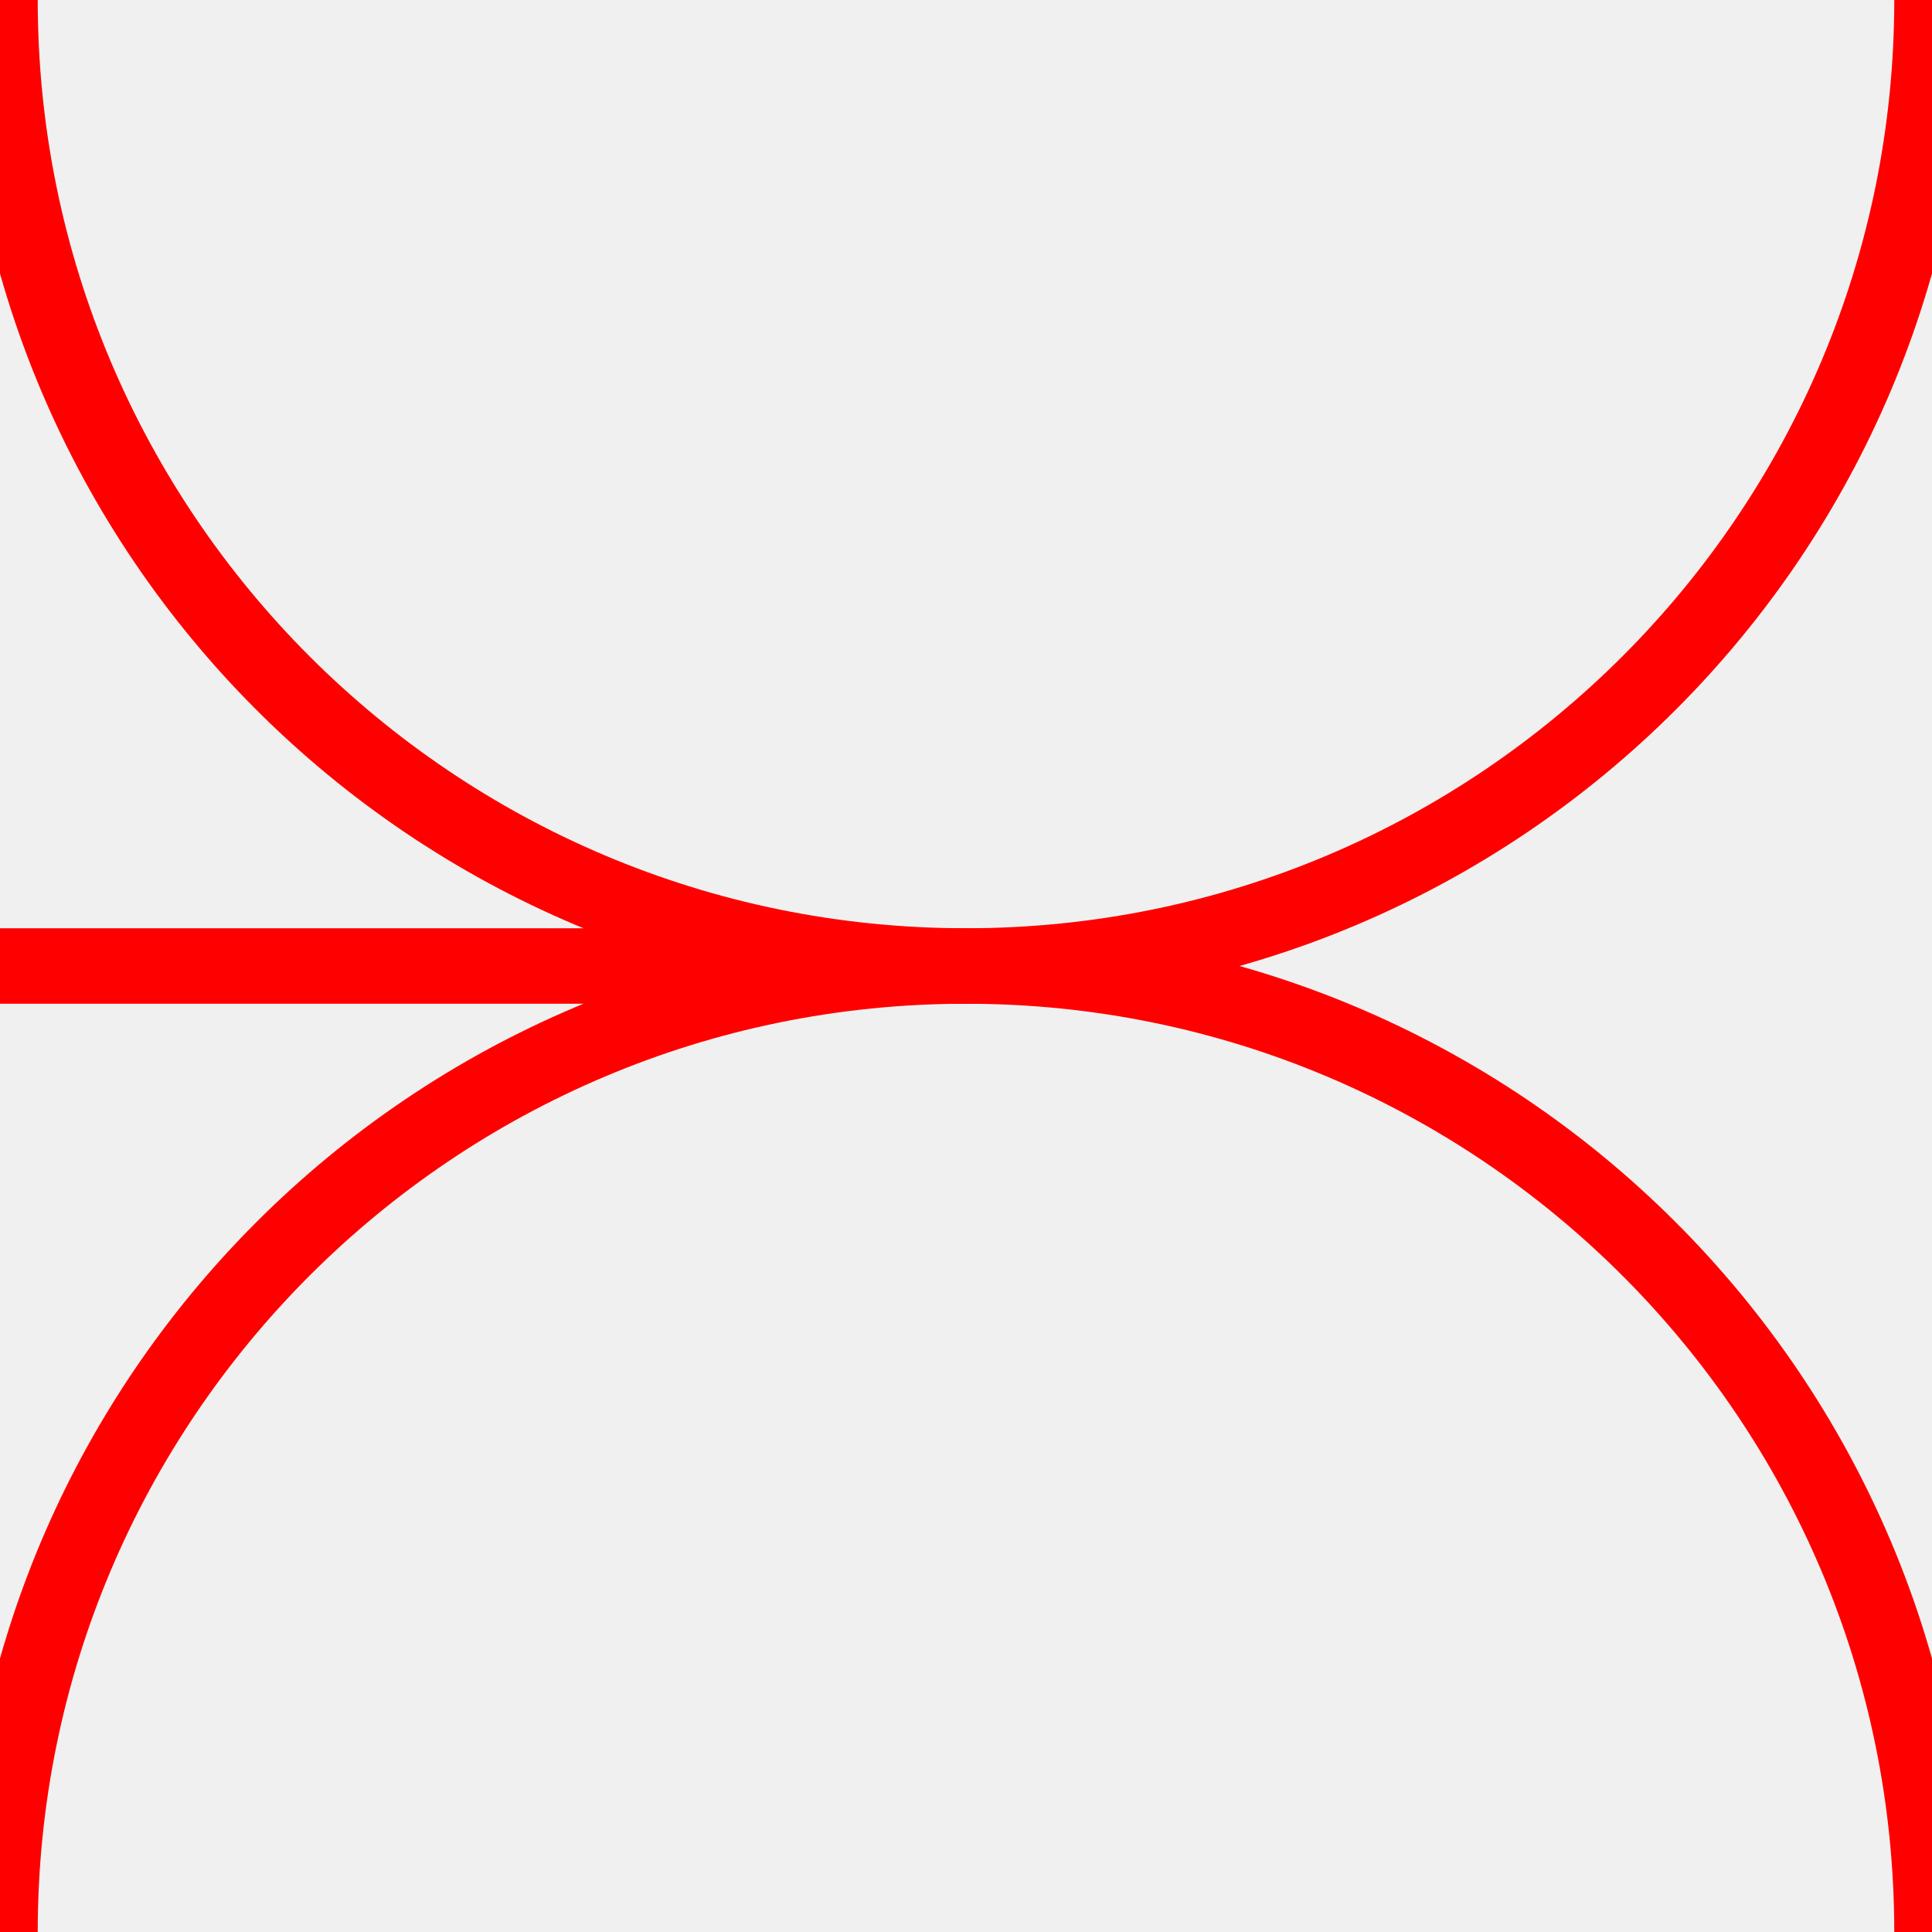
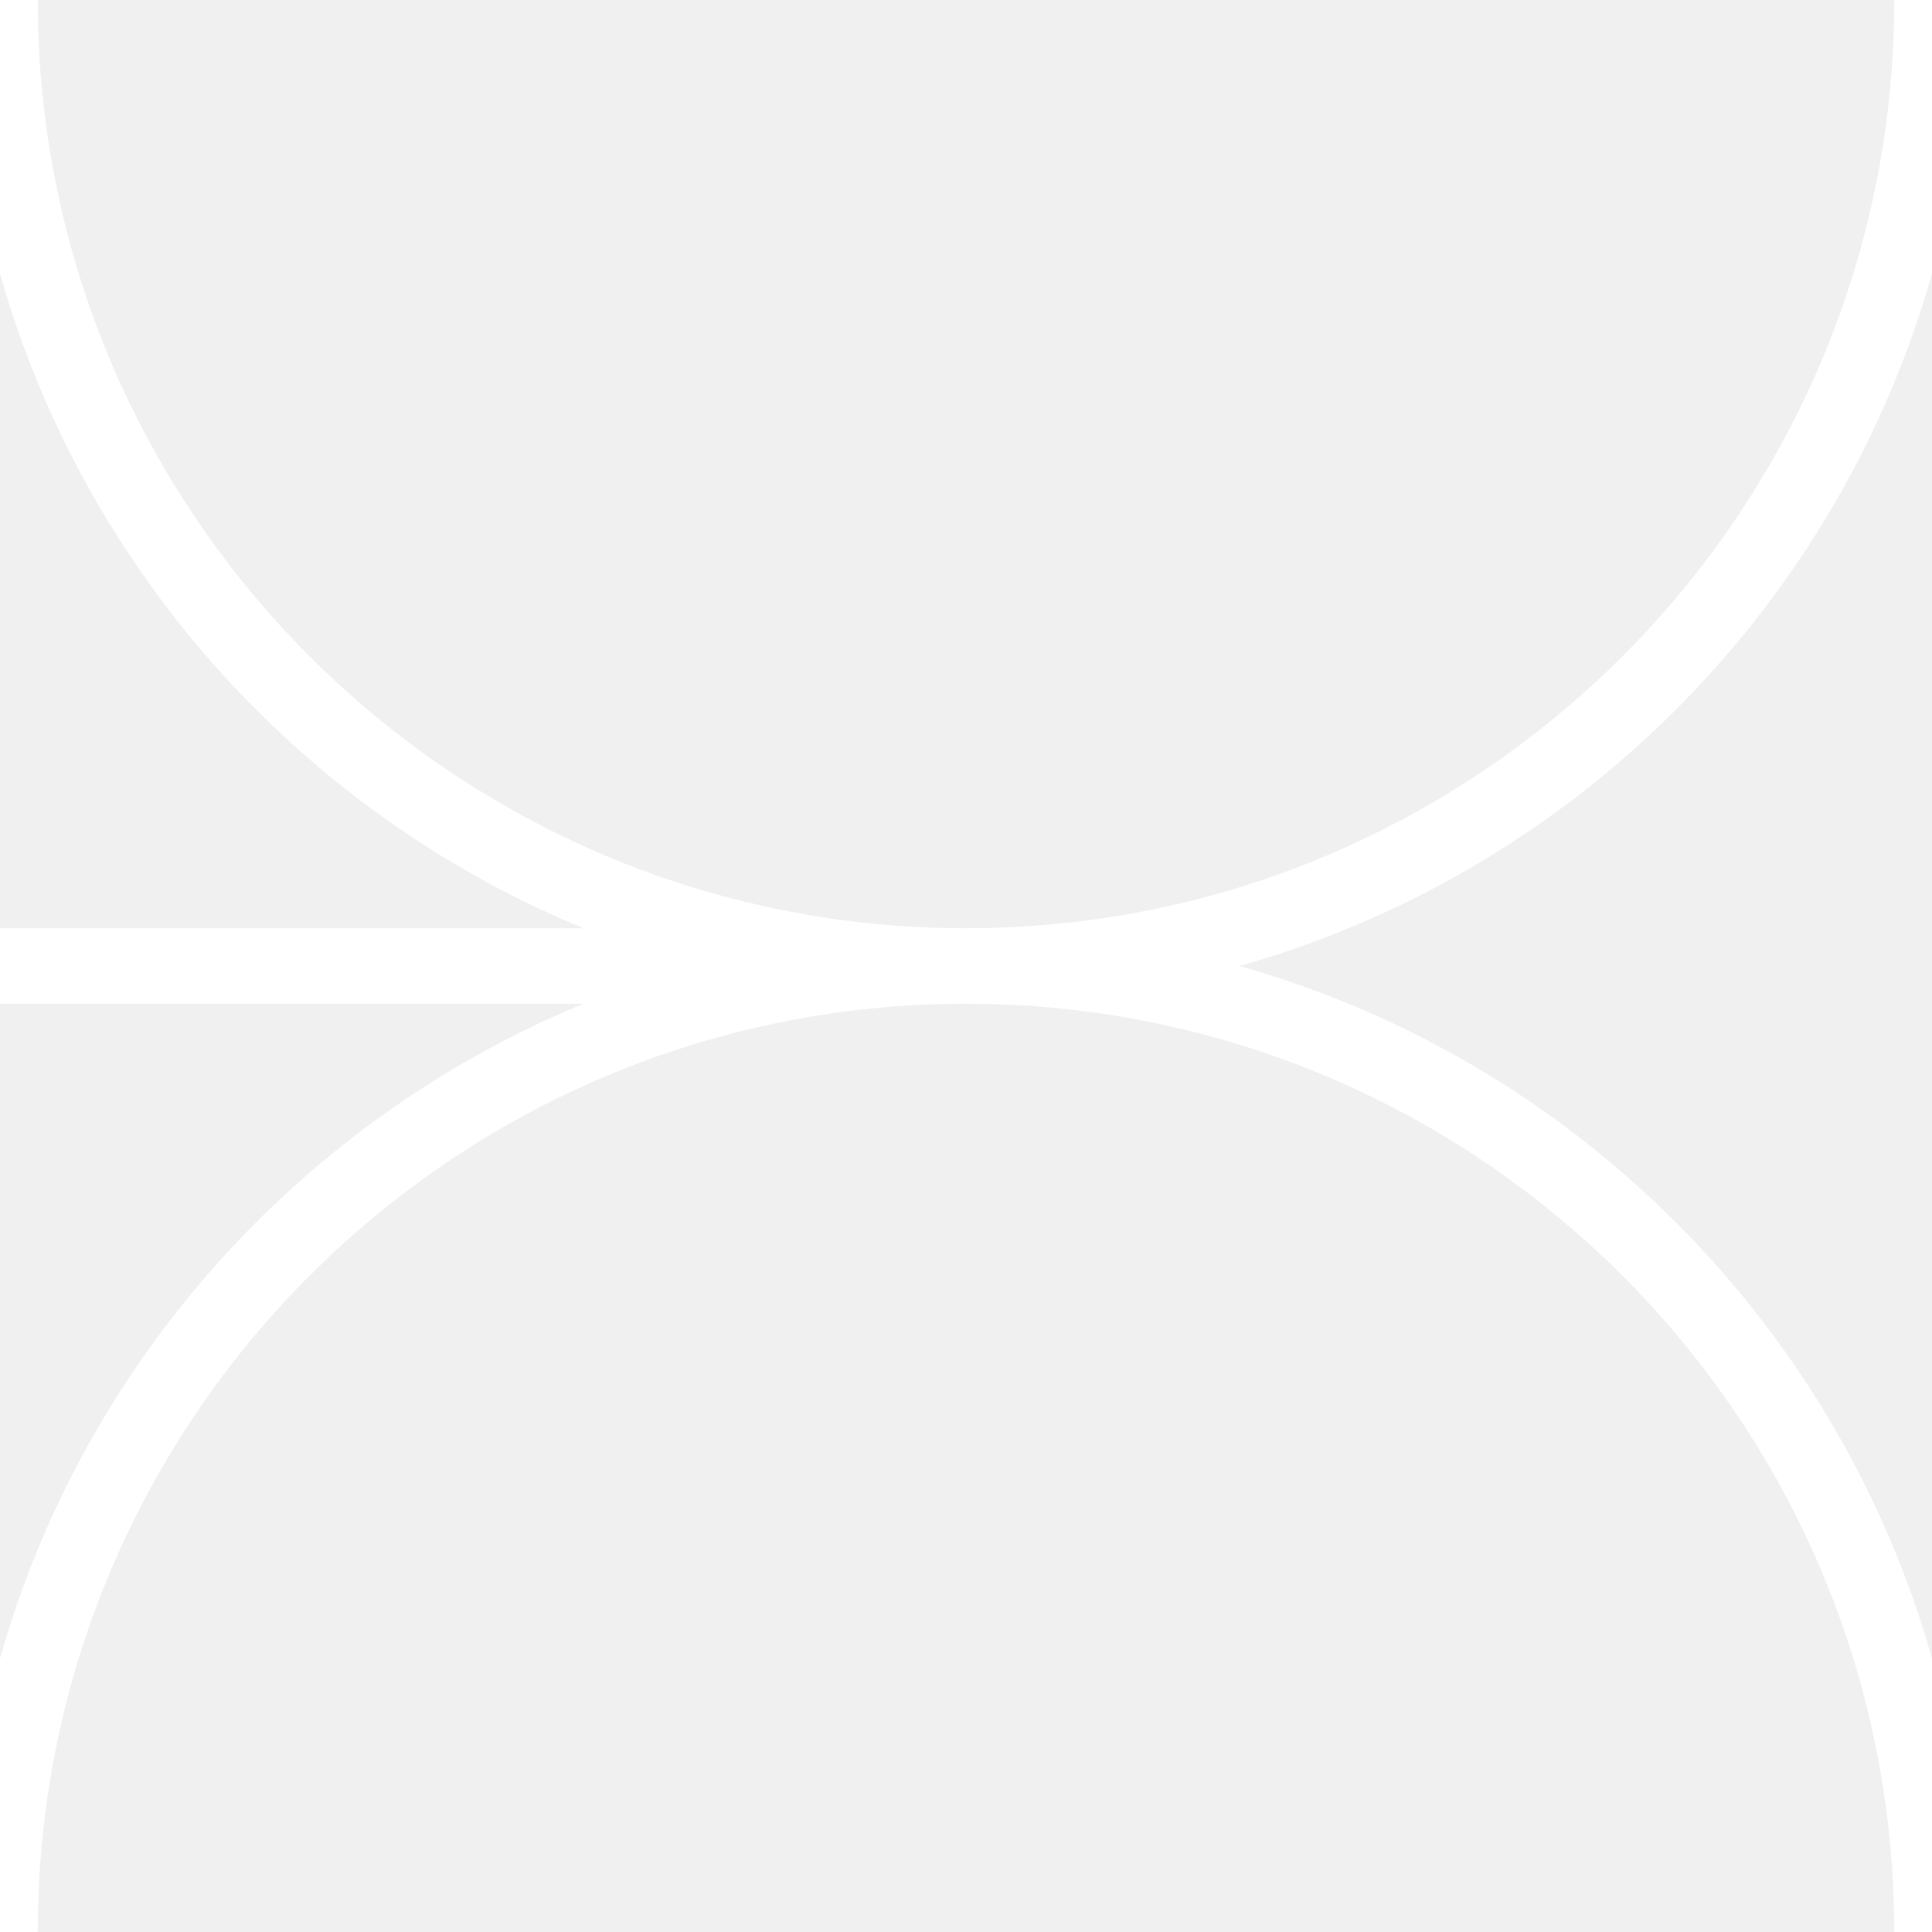
<svg xmlns="http://www.w3.org/2000/svg" width="256" height="256" viewBox="0 0 256 256" fill="none">
  <g clip-path="url(#clip0_2007_336)">
-     <path d="M127.755 128L-0.245 128" stroke="#FF0000" stroke-width="10" />
-     <path d="M-1.11901e-05 2.23802e-05C-5.00999e-06 70.692 57.307 128 128 128C198.692 128 256 70.692 256 0" stroke="#FF0000" stroke-width="10" />
-     <path d="M-1.11901e-05 256C-5.00999e-06 185.308 57.307 128 128 128C198.692 128 256 185.308 256 256" stroke="#FF0000" stroke-width="10" />
+     <path d="M-2.23802e-05 256C-1.62001e-05 185.308 57.307 128 128 128M256 256C256 185.308 198.692 128 128 128M128 128C198.692 128 256 70.693 256 0M128 128C57.307 128 -2.43375e-05 70.693 -3.05176e-05 0M128 128L-0.245 128" stroke="white" stroke-width="10" />
  </g>
  <defs>
    <clipPath id="clip0_2007_336">
      <rect width="256" height="256" fill="white" />
    </clipPath>
  </defs>
</svg>
